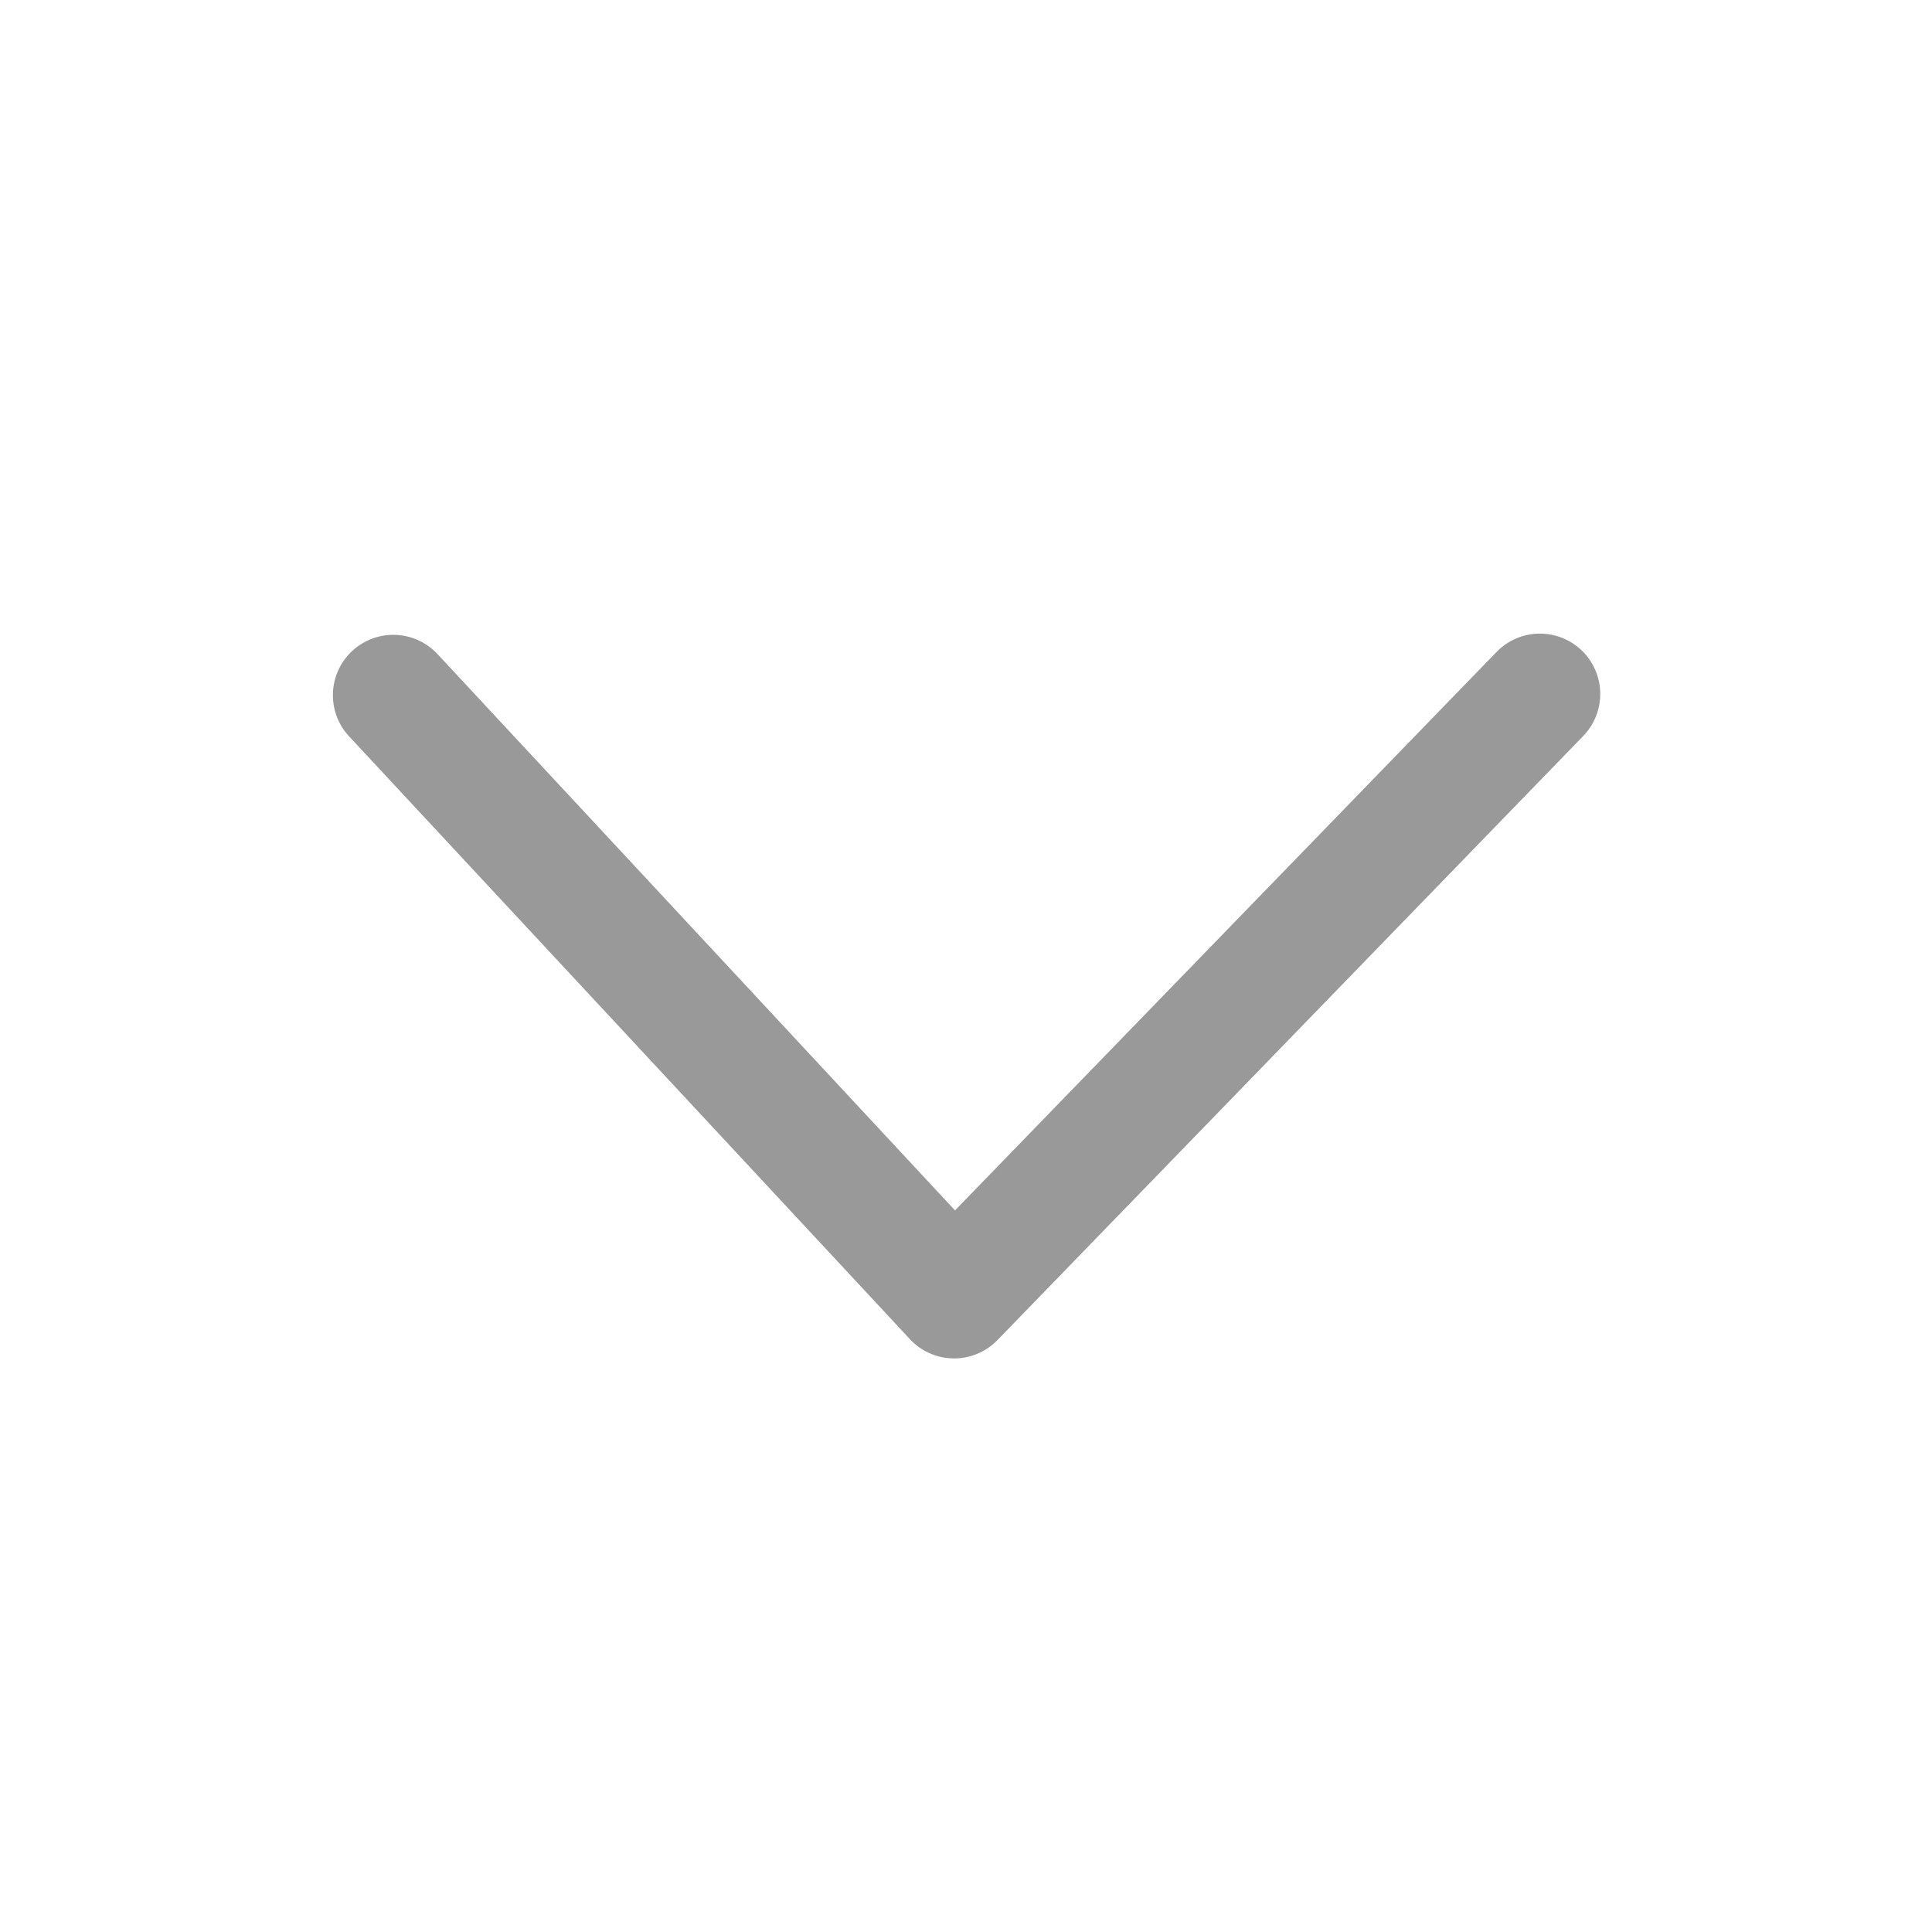
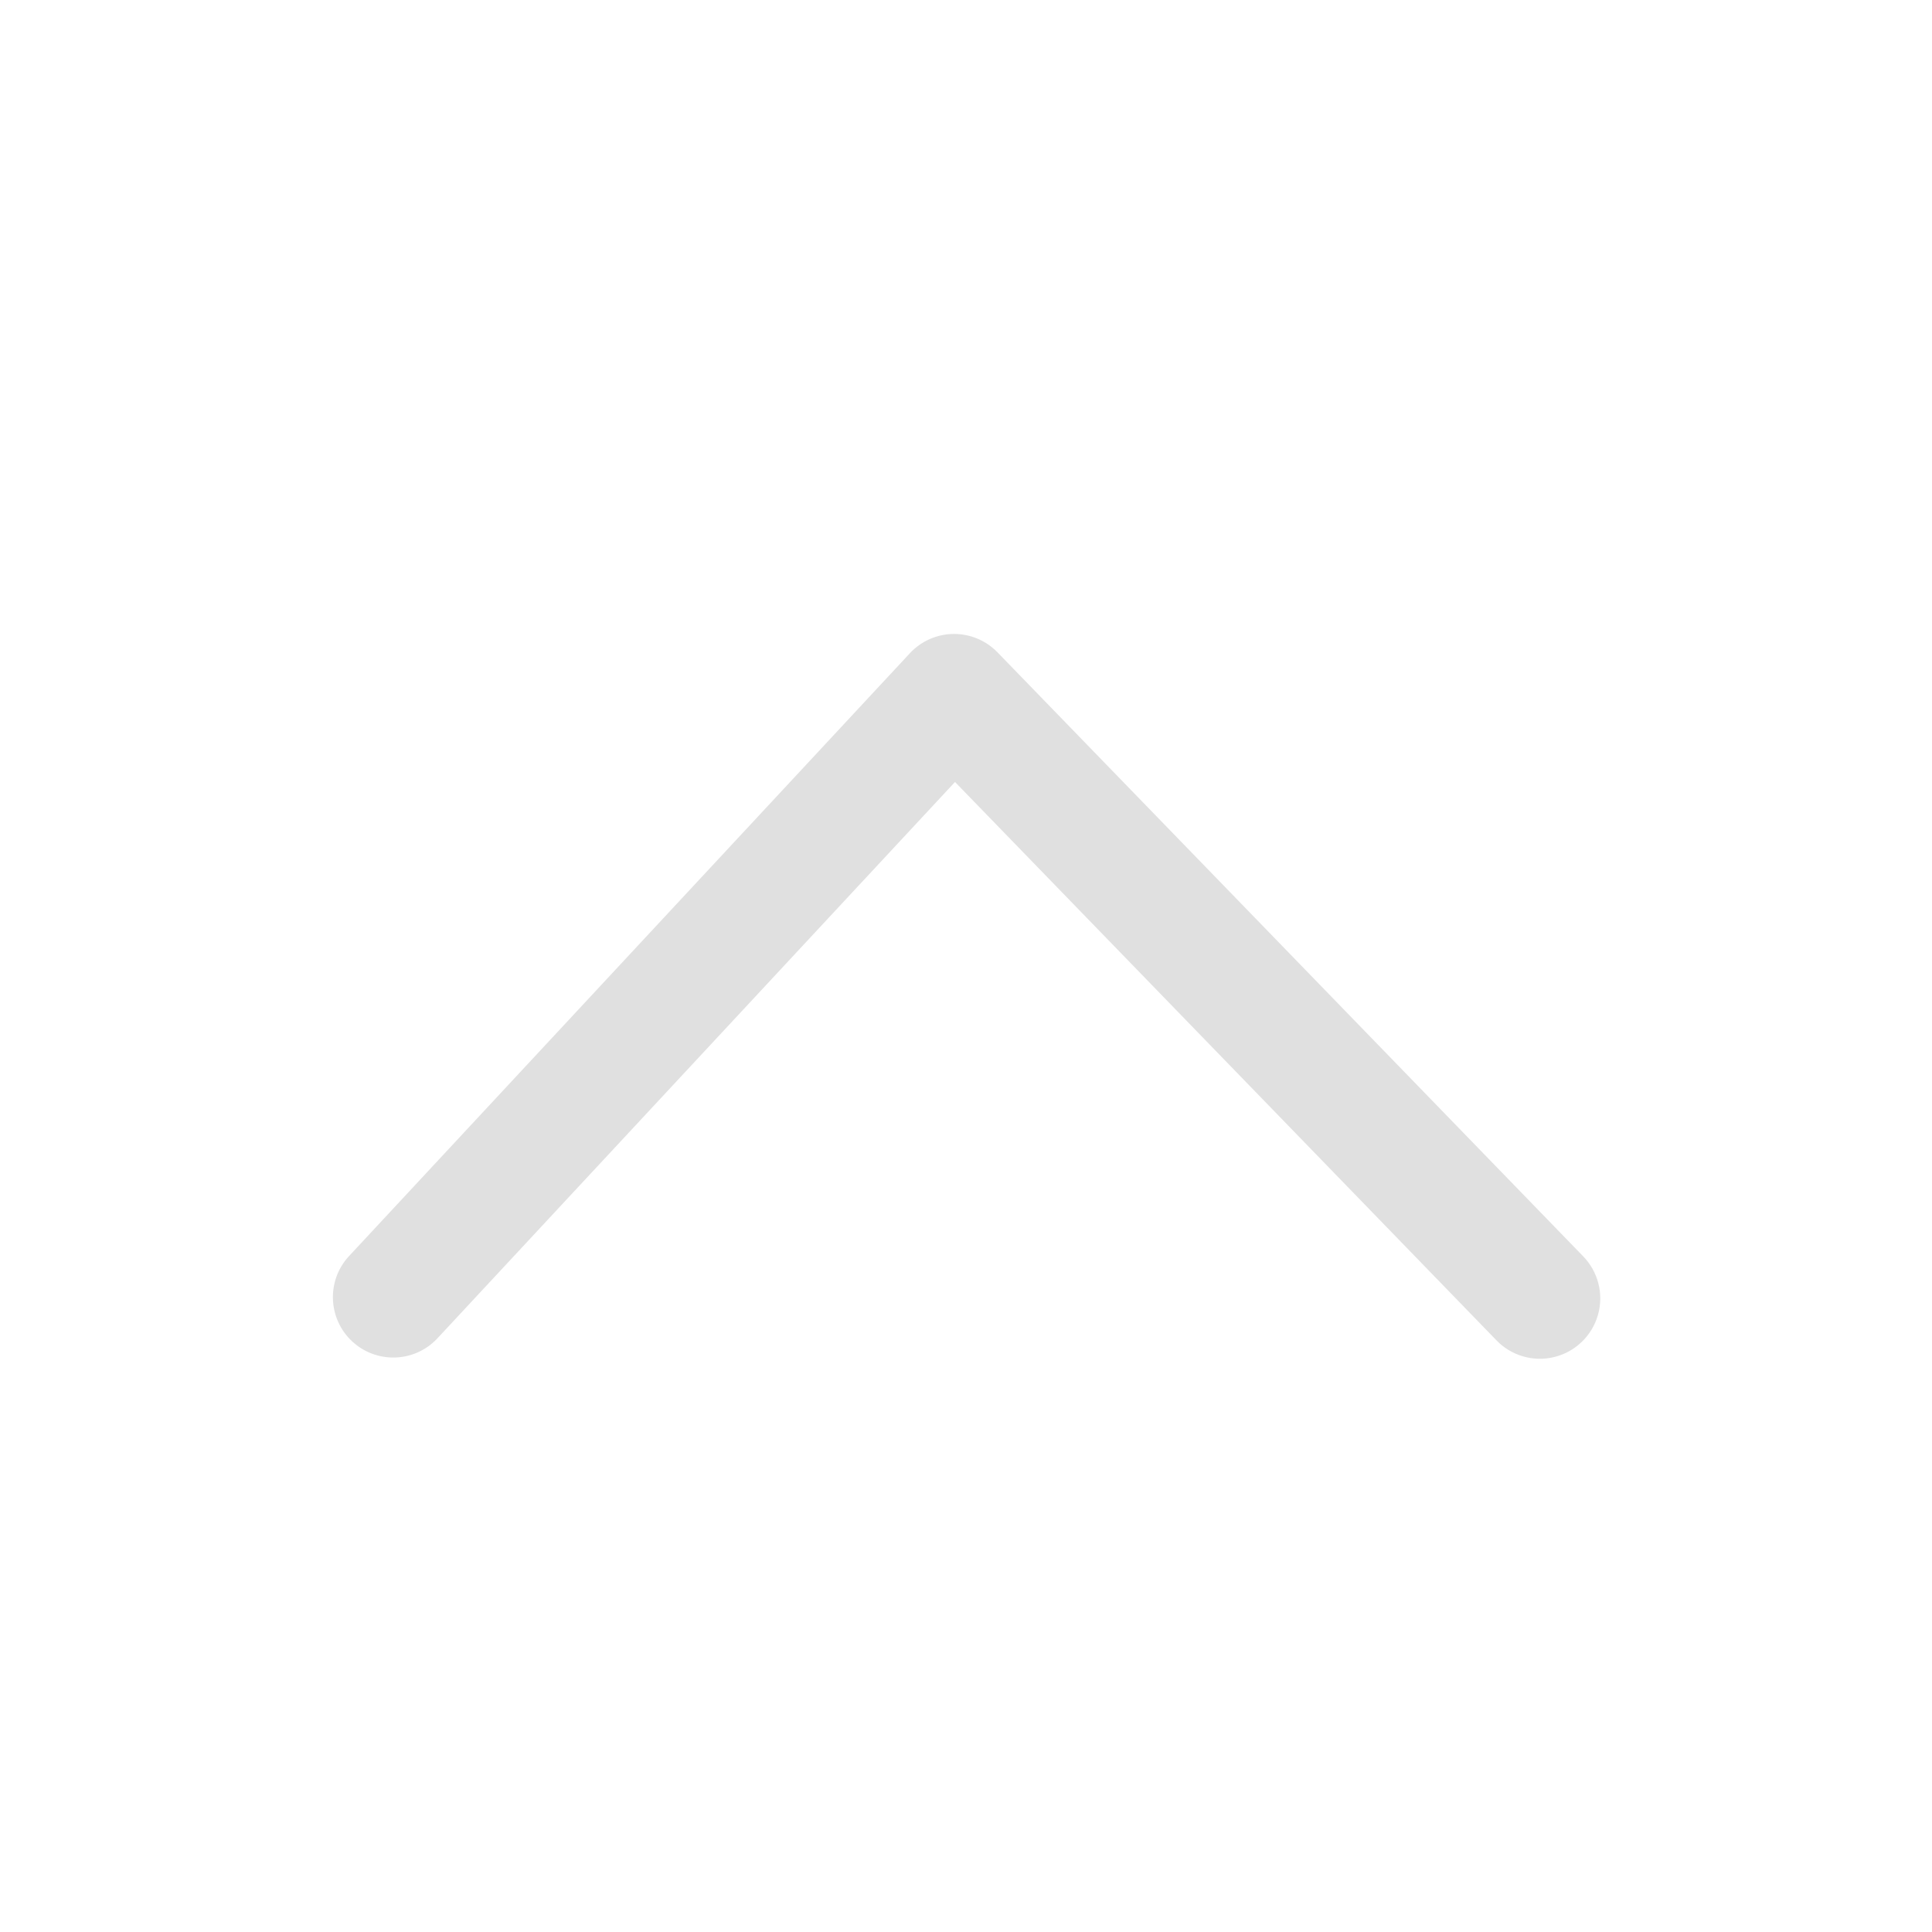
- <svg xmlns="http://www.w3.org/2000/svg" t="1521977865141" class="icon" style="" viewBox="0 0 1024 1024" version="1.1" p-id="3494" width="64" height="64">
+ <svg xmlns="http://www.w3.org/2000/svg" t="1522592206566" class="icon" style="" viewBox="0 0 1024 1024" version="1.1" p-id="2980" width="64" height="64">
  <defs>
    <style type="text/css" />
  </defs>
-   <path d="M231.424 346.208a32 32 0 0 0-46.848 43.584l297.696 320a32 32 0 0 0 46.4 0.48l310.304-320a32 32 0 1 0-45.952-44.544l-286.848 295.808-274.752-295.36z" p-id="3495" fill="#999999" />
+   <path d="M793.024 710.272a32 32 0 1 0 45.952-44.544l-310.304-320a32 32 0 0 0-46.4 0.48l-297.696 320a32 32 0 0 0 46.848 43.584l274.752-295.328 286.848 295.808z" p-id="2981" fill="#e0e0e0" />
</svg>
